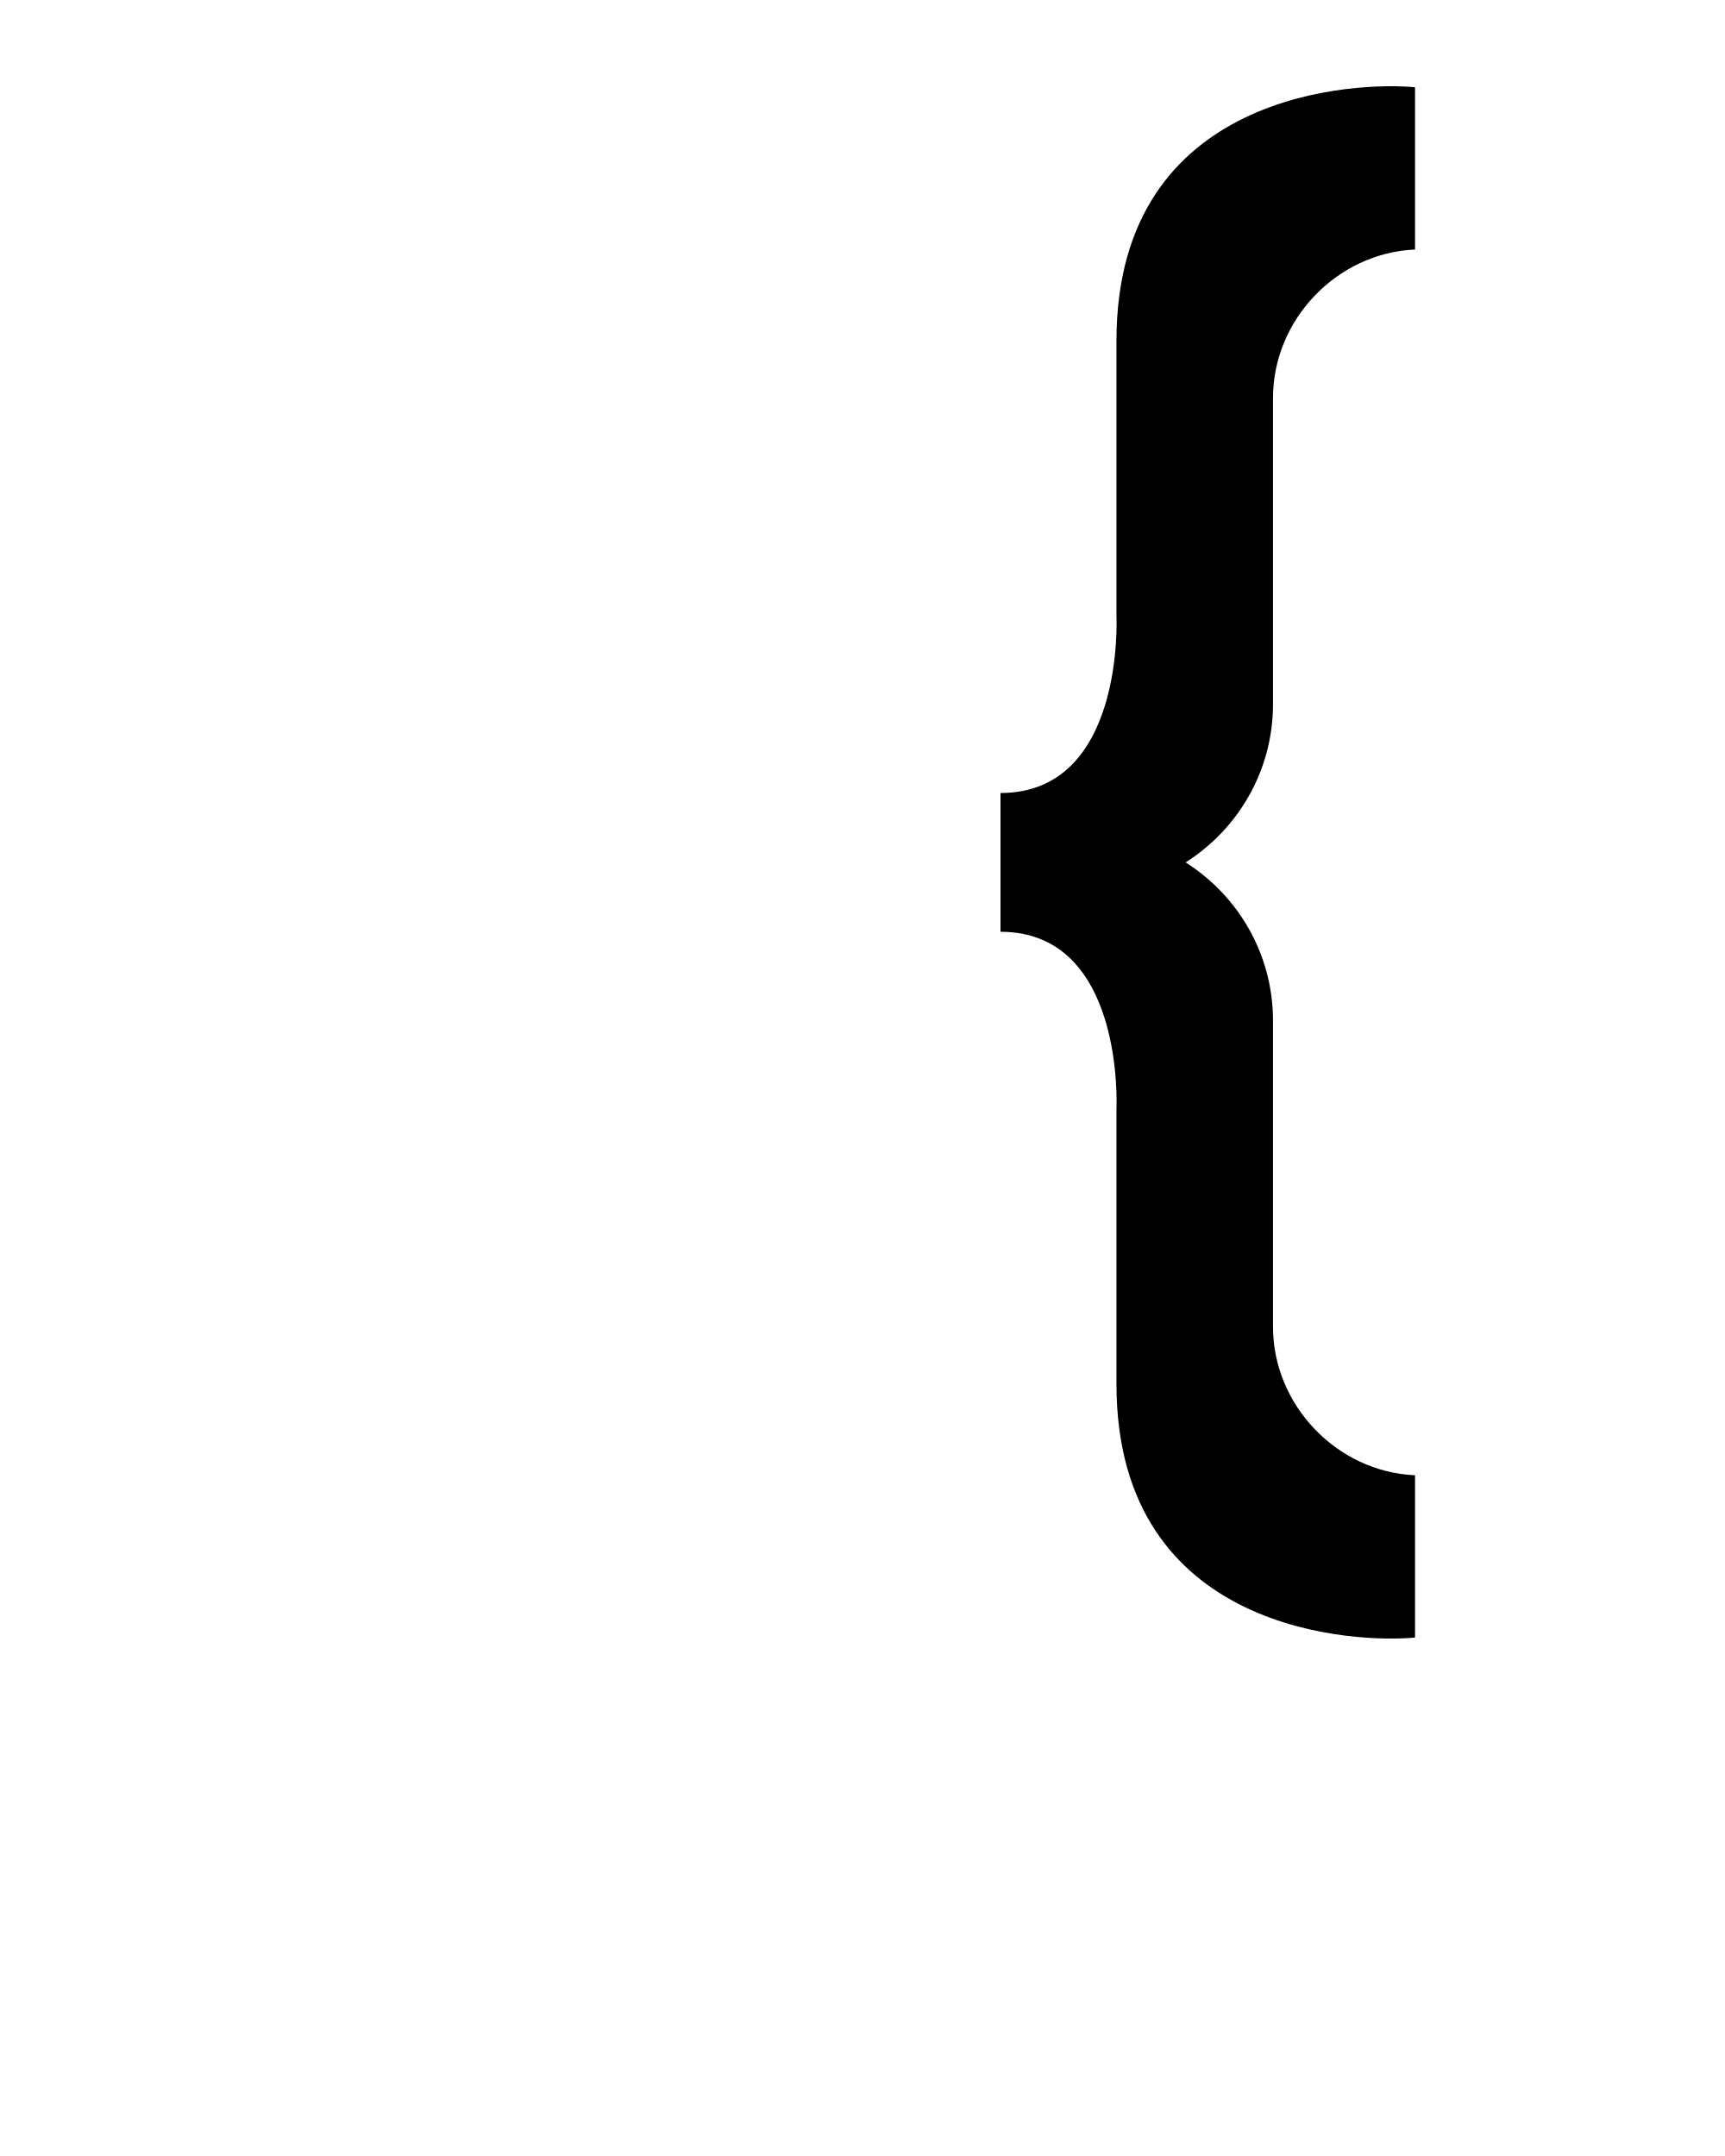
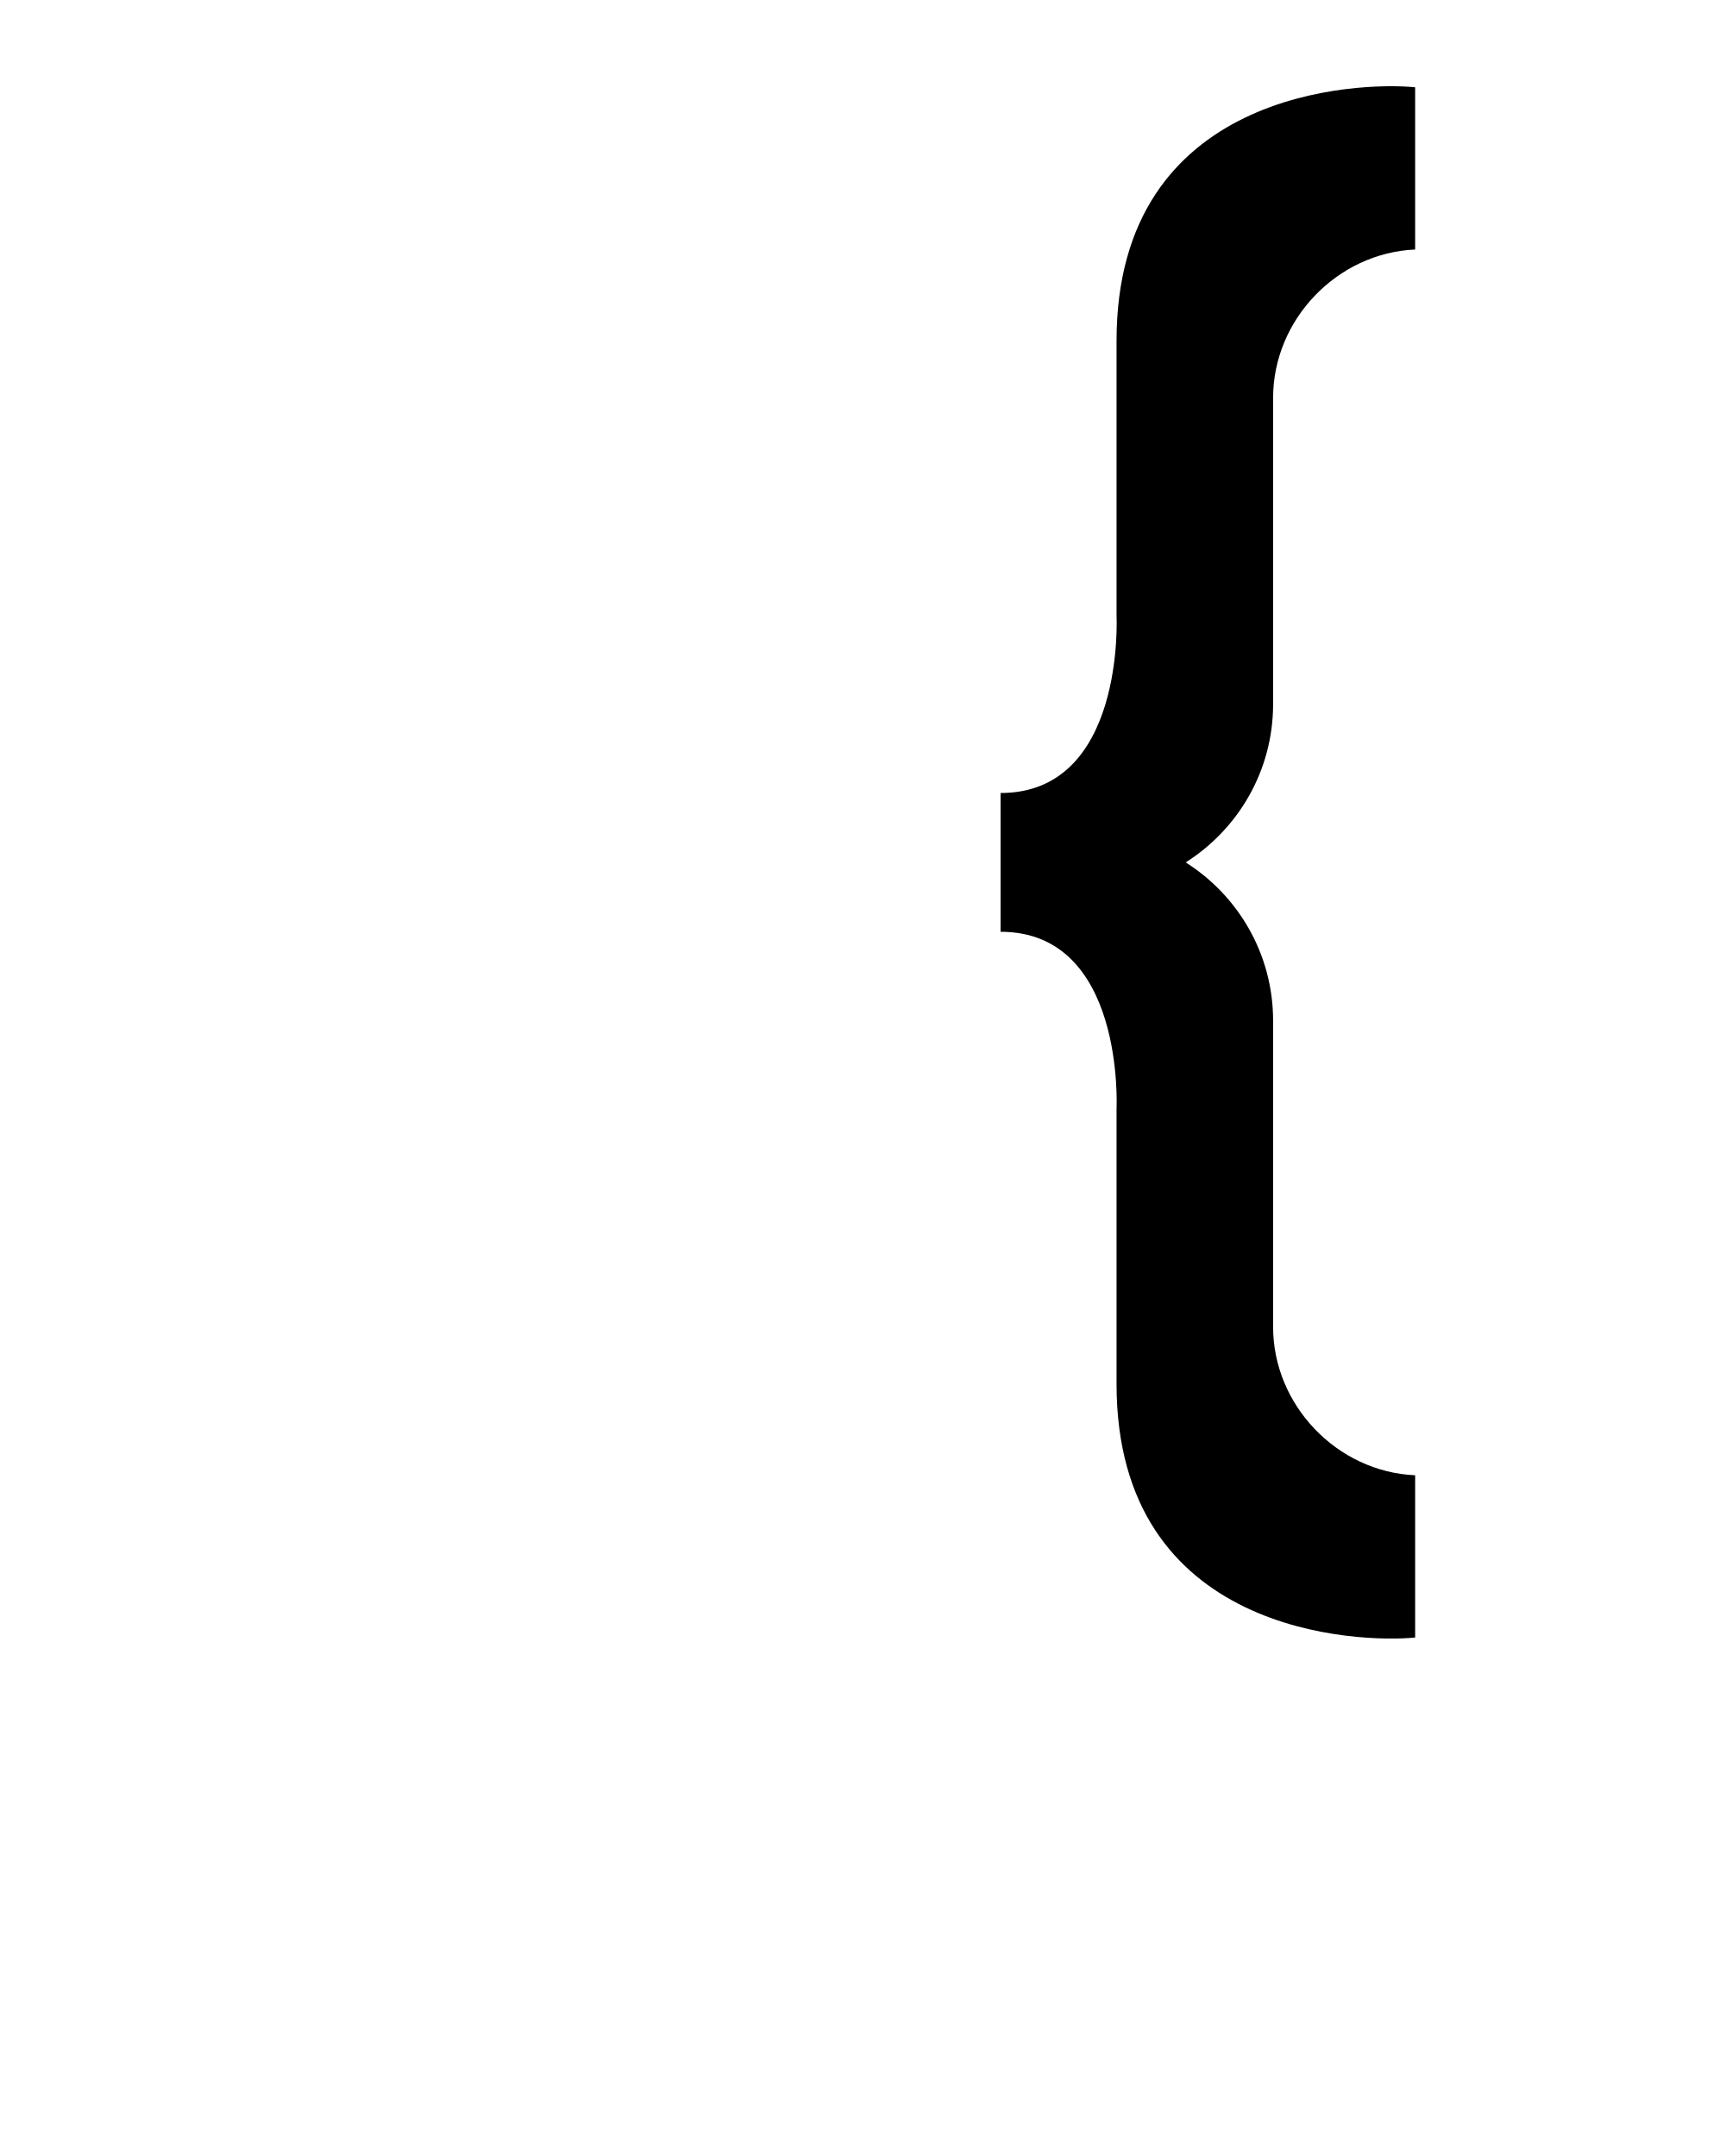
- <svg xmlns="http://www.w3.org/2000/svg" viewBox="-20 0 100 125" version="1.1" x="0px" y="0px">
+ <svg xmlns="http://www.w3.org/2000/svg" viewBox="-20 0 100 125" height="150px" version="1.1" x="0px" y="0px">
  <g stroke="none" stroke-width="1" fill="none" fill-rule="evenodd">
    <path d="M55.309,35.726 L55.309,19.761 C55.309,5.193 41.248,4.738 38,5.06 L38,14.467 L38,14.467 C42.529,14.665 46.234,18.536 46.234,23.069 L46.234,40.82 C46.234,44.686 48.259,48.073 51.3,50 C48.259,51.927 46.234,55.313 46.234,59.18 L46.234,76.931 C46.234,81.464 42.529,85.335 38,85.532 L38,85.532 L38,94.94 C41.248,95.261 55.309,94.807 55.309,80.238 L55.309,64.274 C55.309,64.274 54.805,54.022 62.031,54.022 L62.031,45.977 C54.805,45.977 55.309,35.726 55.309,35.726" fill="#000000" transform="translate(50.01561, 50) scale(-1, 1) translate(-50.01561, -50) " />
  </g>
</svg>
